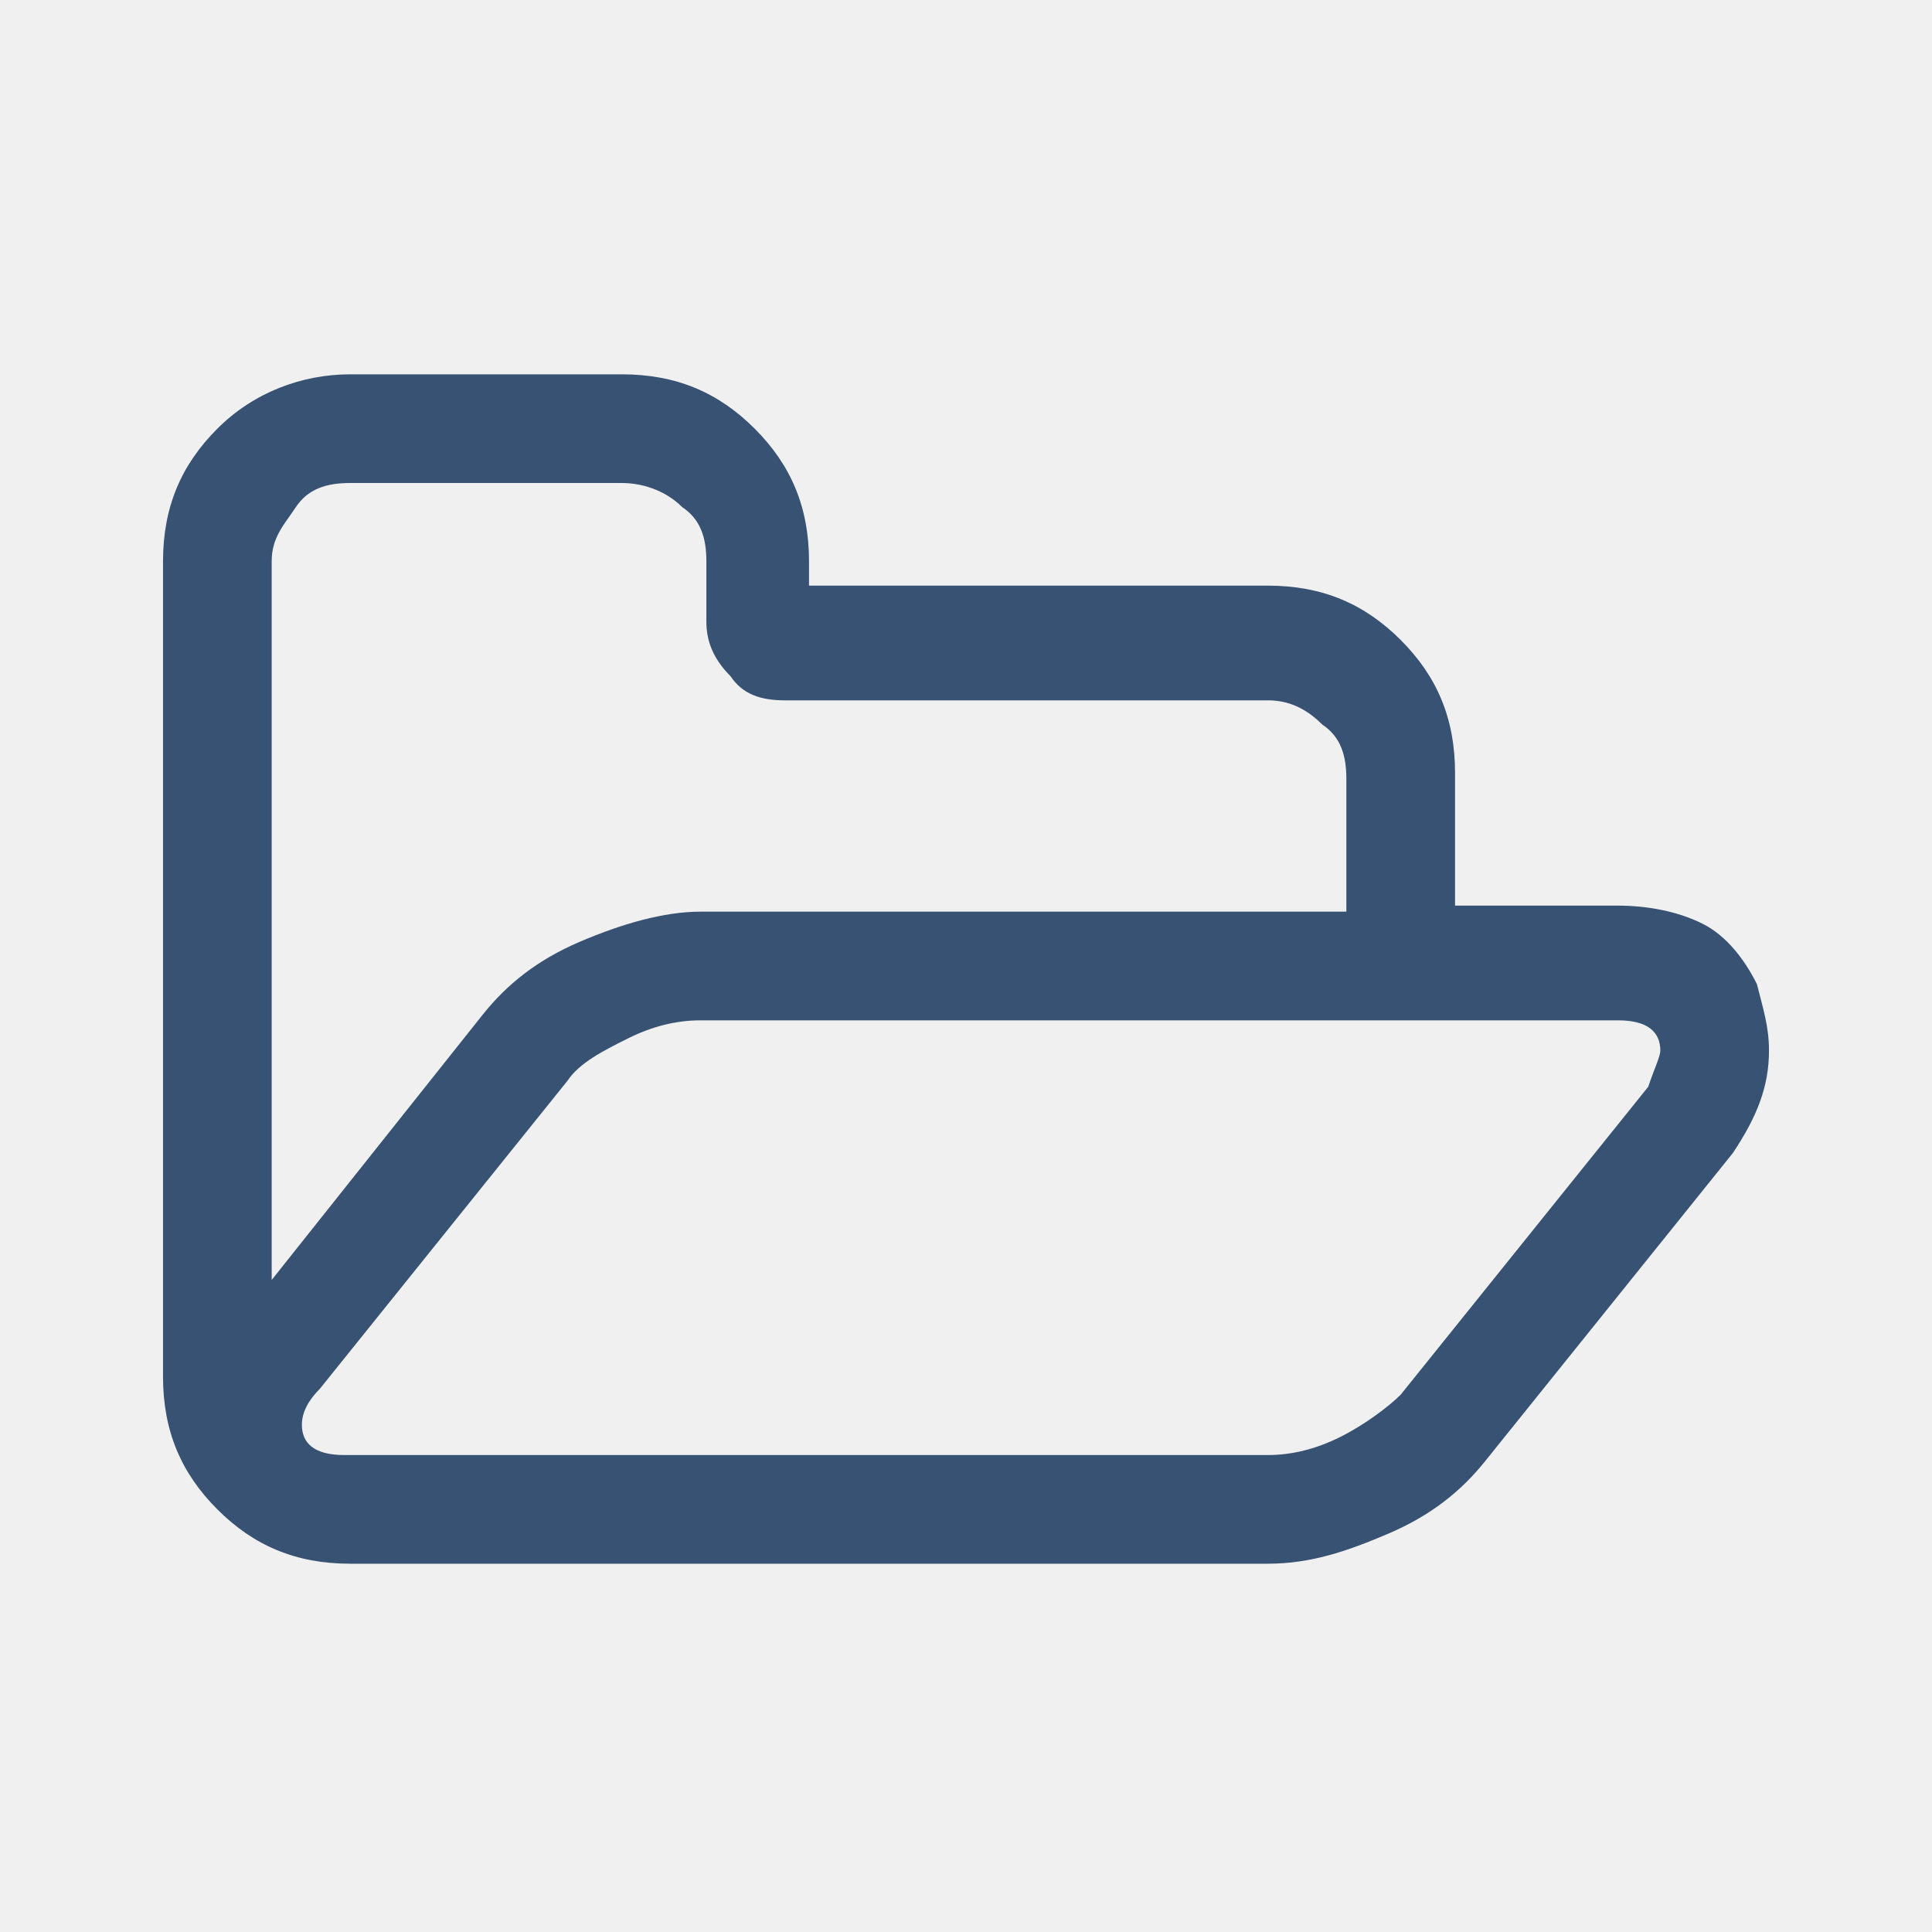
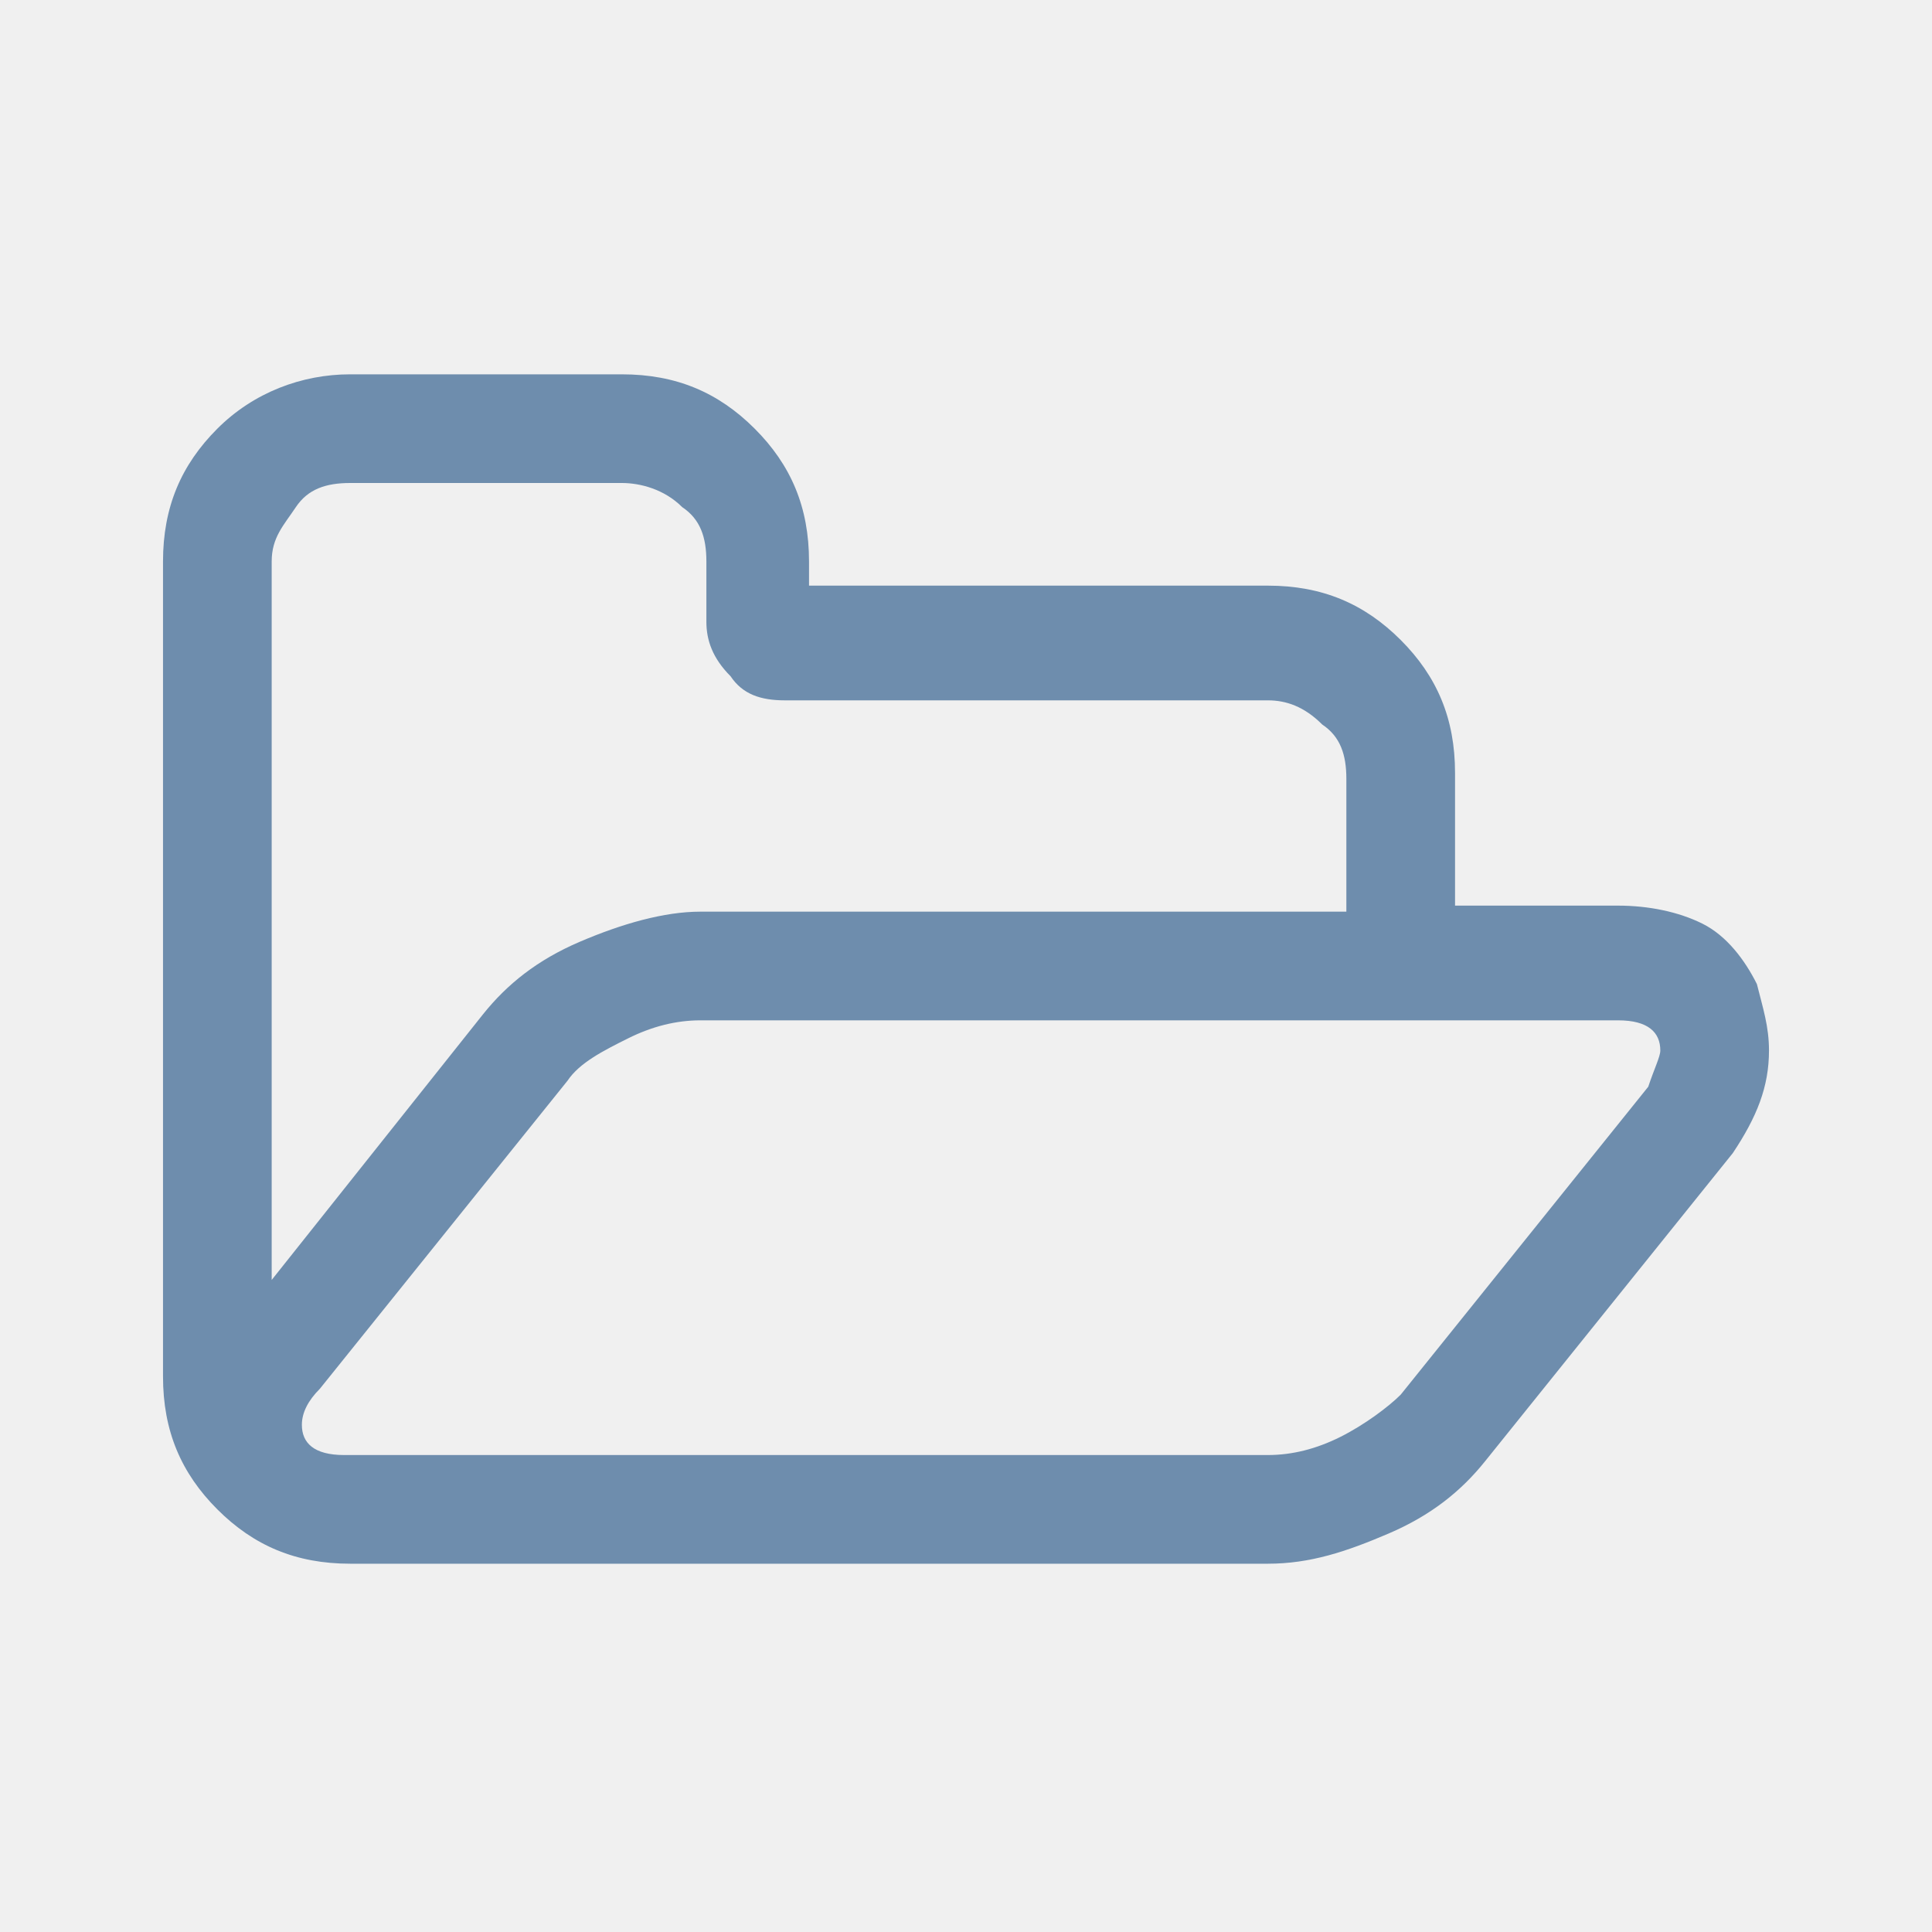
<svg xmlns="http://www.w3.org/2000/svg" viewBox="0 0 32 32">
  <path fill="#FFF" d="M28.8 18.6c0 .1 0 .1 0 0 0 .2-.1.3-.2.5.1-.1.2-.3.2-.5" />
-   <path fill="#733737" d="M26.4 17s.1 0 0 0c.1 0 0 0 0 0z" />
+   <path fill="#aa6775" d="M26.4 17s.1 0 0 0c.1 0 0 0 0 0z" />
  <path fill="#FFF" d="M26.5 17s-.1 0 0 0c-.1 0 0 0 0 0" />
-   <path fill="#375273" d="M29.3 17.4c0 .6-.2 1.1-.6 1.7l-4.1 5.1c-.4.5-.9.9-1.6 1.2-.7.3-1.3.5-2 .5H5.8c-.9 0-1.6-.3-2.2-.9s-.9-1.3-.9-2.2V9.3c0-.9.3-1.6.9-2.2s1.4-.9 2.2-.9h4.5c.9 0 1.6.3 2.2.9s.9 1.3.9 2.2v.4H21c.9 0 1.6.3 2.2.9.6.6.9 1.3.9 2.2V15h2.7c.5 0 1 .1 1.4.3.4.2.7.6.9 1 .1.4.2.7.2 1.1zm-17.7-2.3h10.7v-2.2c0-.4-.1-.7-.4-.9-.3-.3-.6-.4-.9-.4h-8c-.4 0-.7-.1-.9-.4-.3-.3-.4-.6-.4-.9v-1c0-.4-.1-.7-.4-.9-.3-.3-.7-.4-1-.4H5.8c-.4 0-.7.1-.9.4s-.4.5-.4.9v11.9L8 16.8c.4-.5.9-.9 1.6-1.2.7-.3 1.4-.5 2-.5zm15.9 2.3c0-.3-.2-.5-.7-.5H11.6c-.4 0-.8.1-1.2.3-.4.2-.8.4-1 .7L5.3 23c-.2.2-.3.4-.3.6 0 .3.2.5.7.5H21c.4 0 .8-.1 1.2-.3.4-.2.8-.5 1-.7l4.1-5.1c.1-.3.2-.5.2-.6z" />
+   <path fill="#6e8dad" d="M29.3 17.4c0 .6-.2 1.1-.6 1.7l-4.1 5.1c-.4.5-.9.9-1.6 1.2-.7.3-1.3.5-2 .5H5.8c-.9 0-1.6-.3-2.2-.9s-.9-1.3-.9-2.2V9.3c0-.9.3-1.6.9-2.2s1.4-.9 2.2-.9h4.5c.9 0 1.6.3 2.2.9s.9 1.3.9 2.2v.4H21c.9 0 1.6.3 2.2.9.6.6.9 1.3.9 2.2V15h2.7c.5 0 1 .1 1.4.3.4.2.7.6.9 1 .1.4.2.7.2 1.1zm-17.7-2.3h10.7v-2.2c0-.4-.1-.7-.4-.9-.3-.3-.6-.4-.9-.4h-8c-.4 0-.7-.1-.9-.4-.3-.3-.4-.6-.4-.9v-1c0-.4-.1-.7-.4-.9-.3-.3-.7-.4-1-.4H5.8c-.4 0-.7.1-.9.4s-.4.5-.4.9v11.9L8 16.8c.4-.5.9-.9 1.6-1.2.7-.3 1.4-.5 2-.5zm15.9 2.3c0-.3-.2-.5-.7-.5H11.6c-.4 0-.8.1-1.2.3-.4.2-.8.4-1 .7L5.3 23c-.2.2-.3.4-.3.6 0 .3.2.5.7.5H21c.4 0 .8-.1 1.2-.3.4-.2.8-.5 1-.7l4.1-5.1c.1-.3.2-.5.2-.6z" />
</svg>
